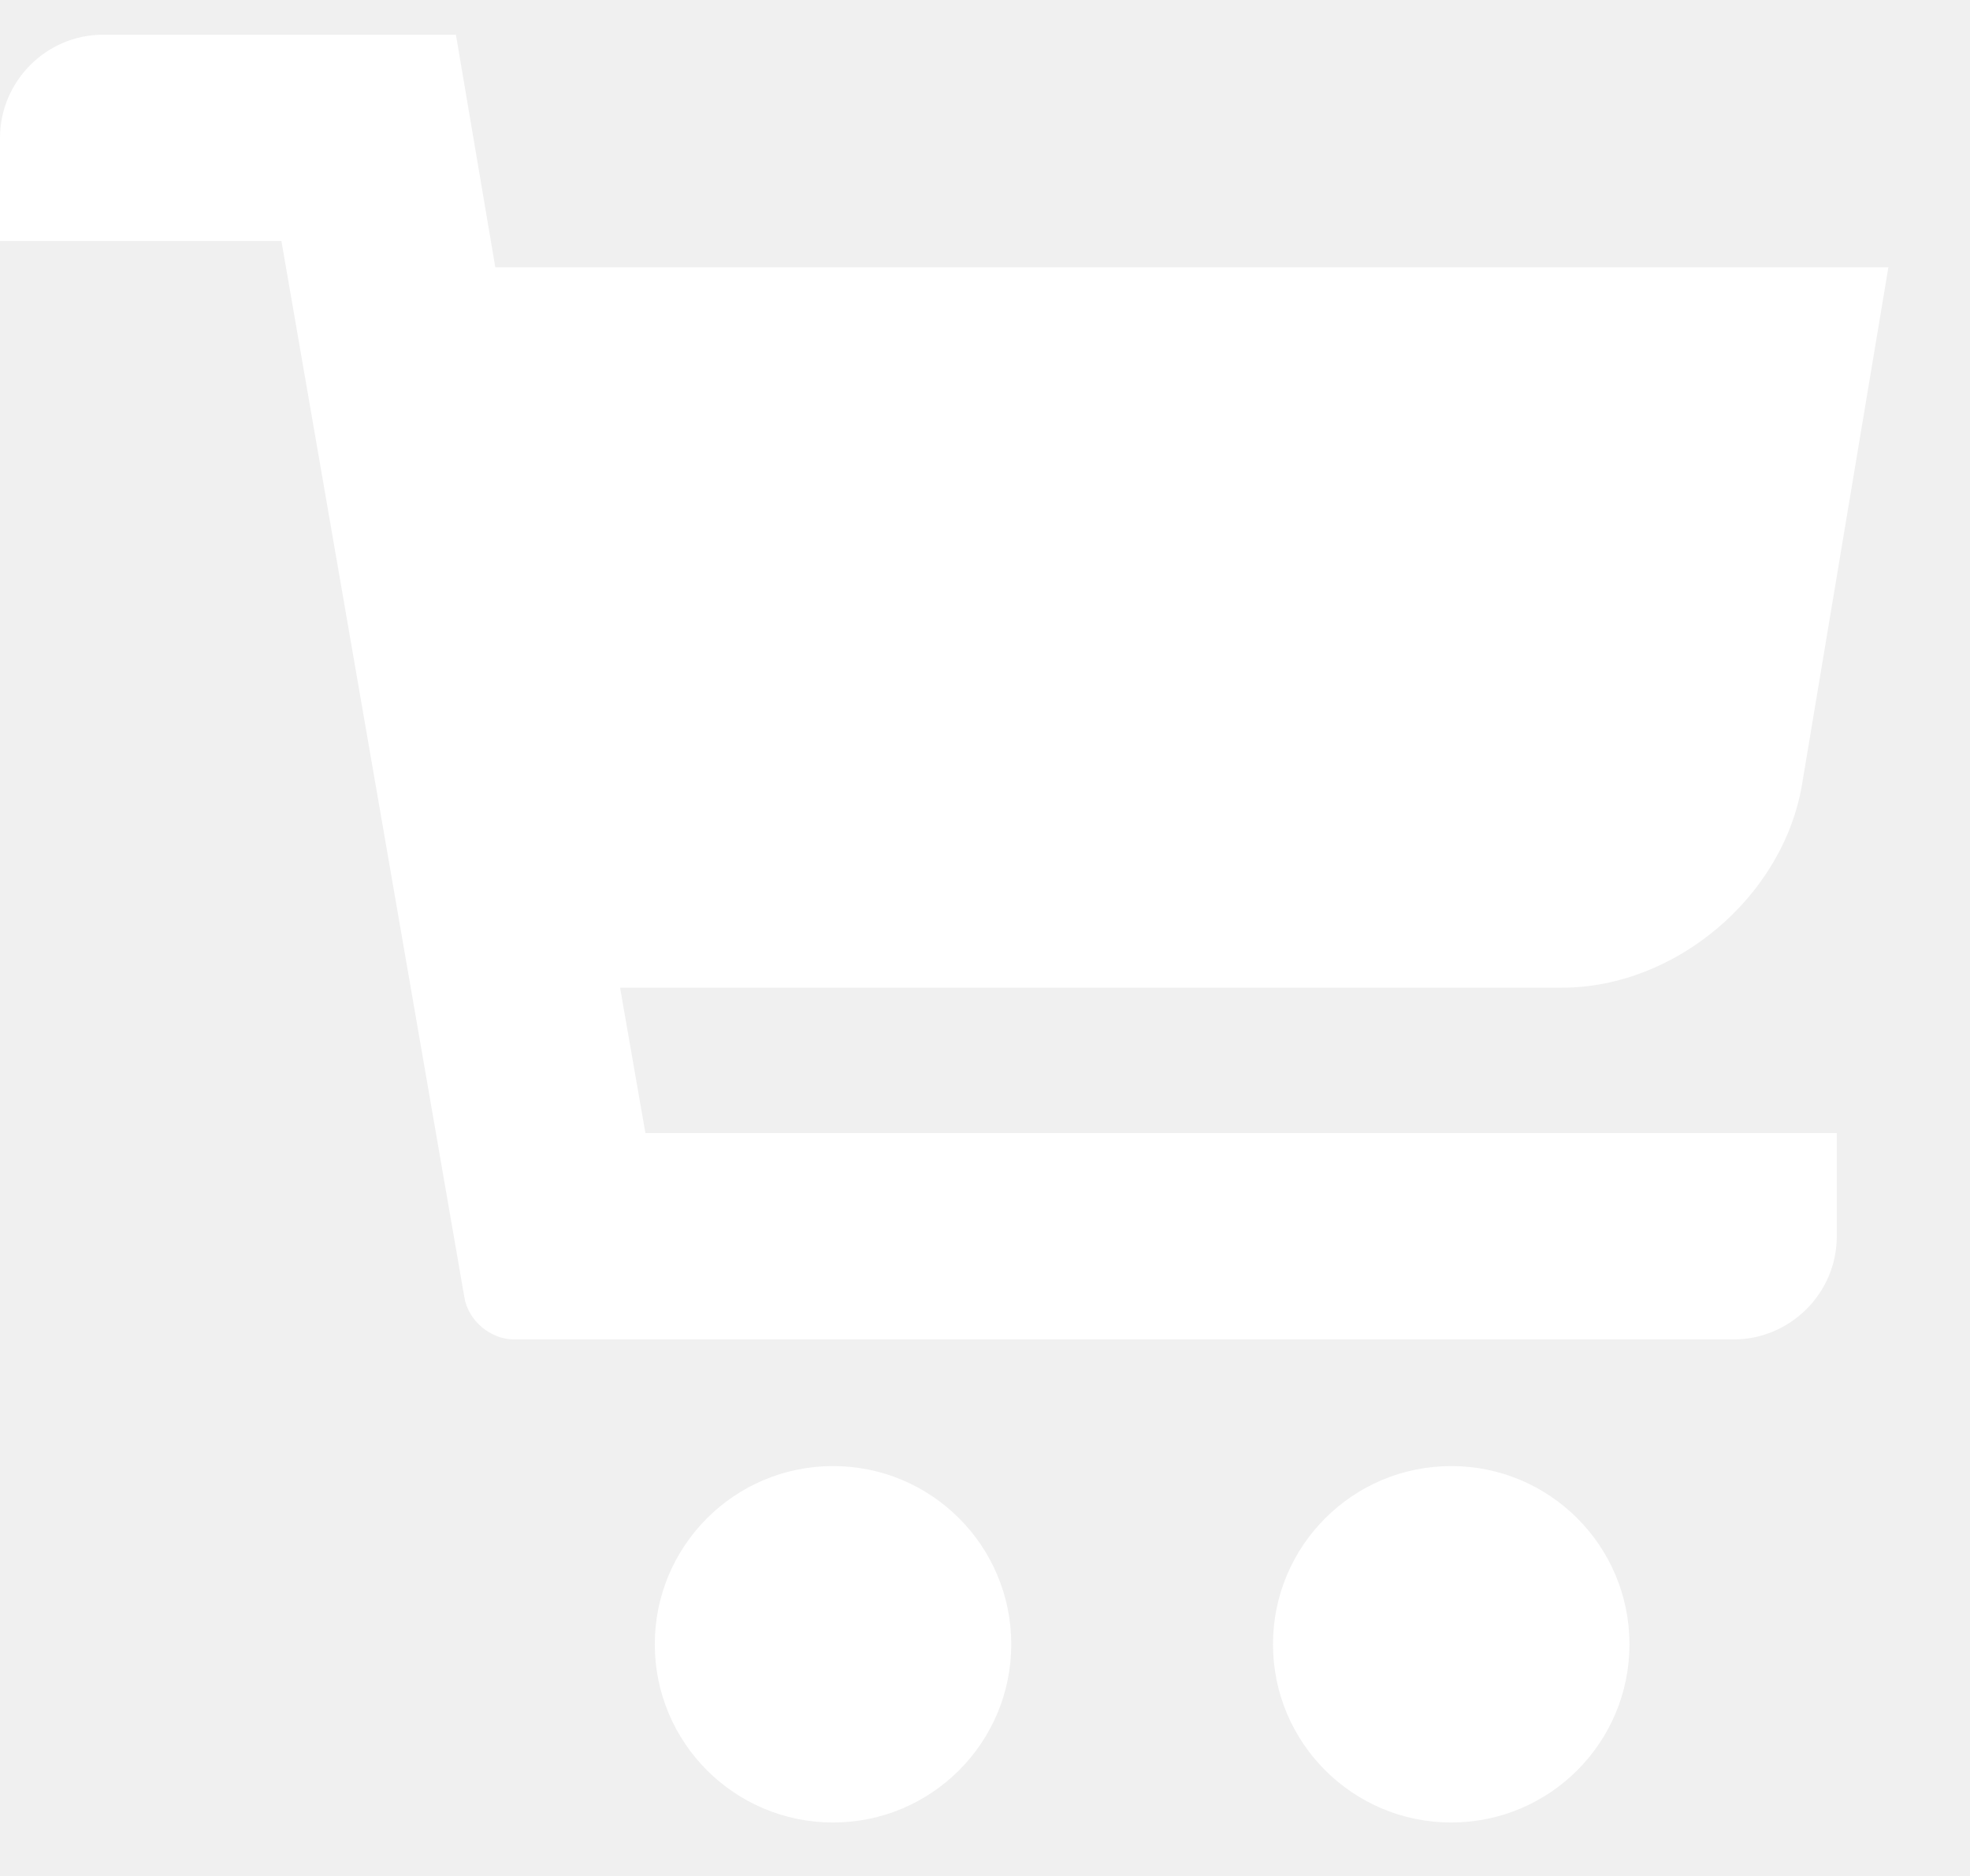
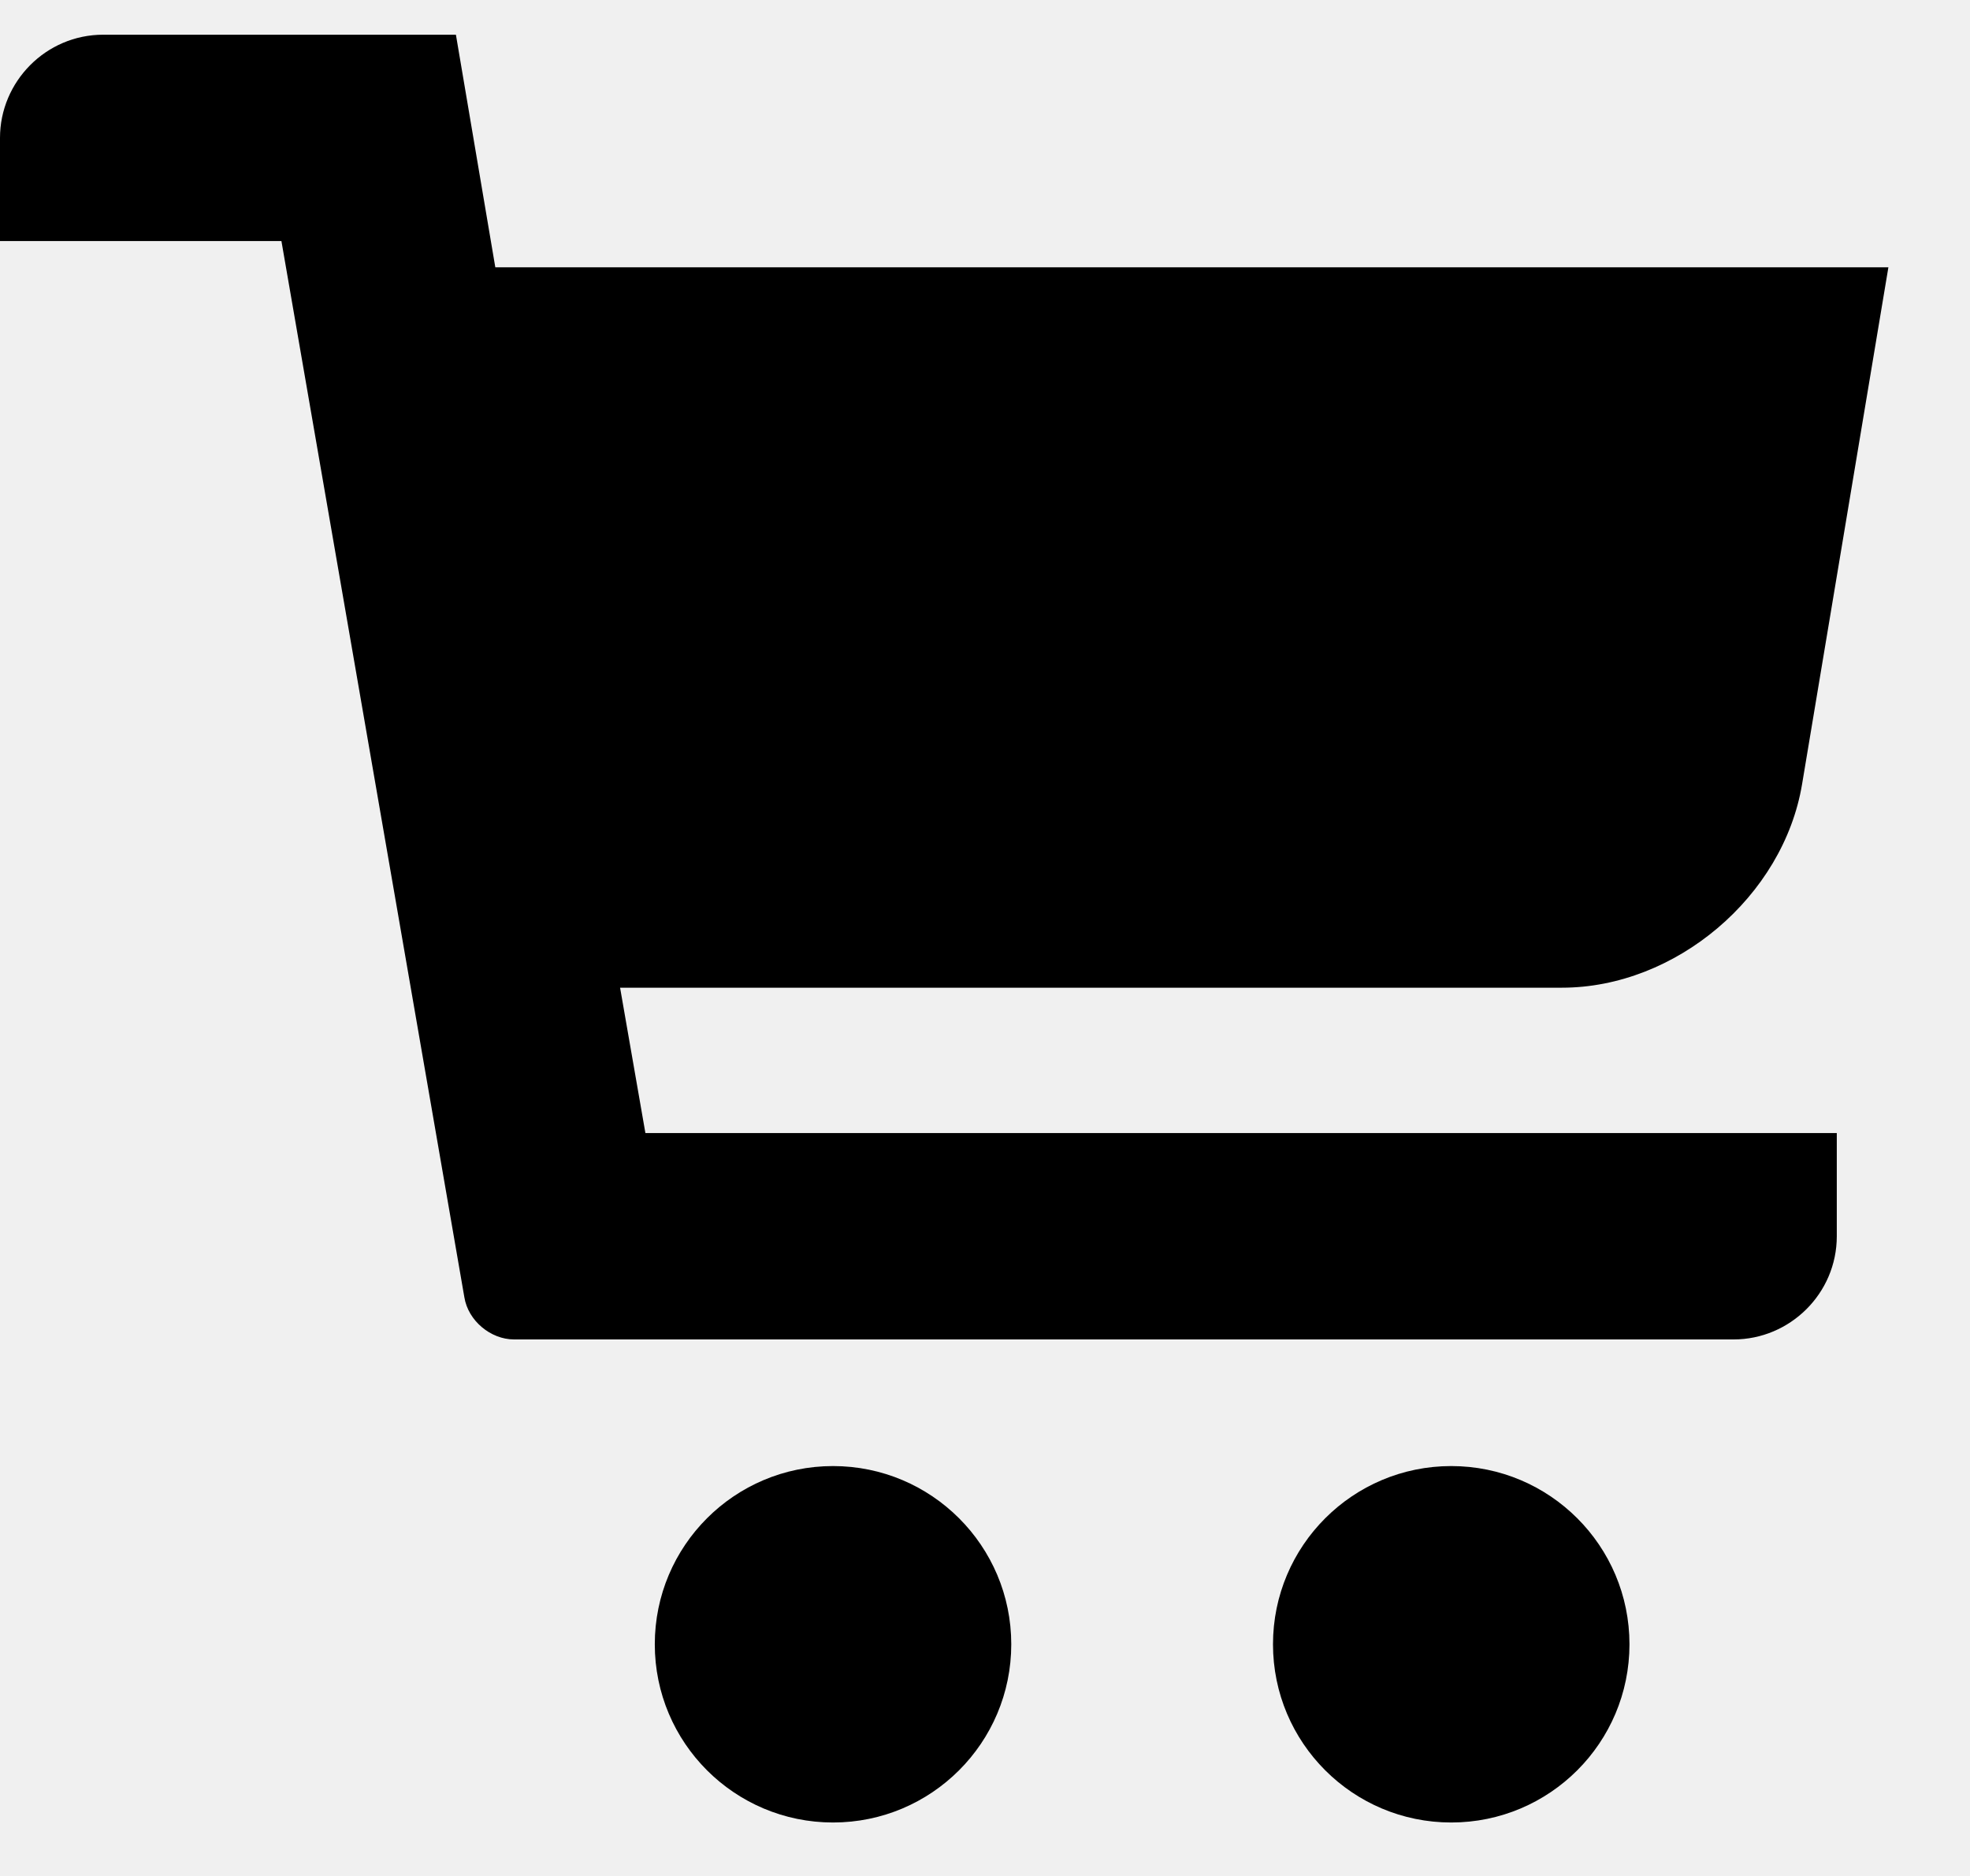
<svg xmlns="http://www.w3.org/2000/svg" xmlns:xlink="http://www.w3.org/1999/xlink" width="21" height="20" viewBox="0 0 21 20">
  <defs>
    <path id="8ygia" d="M1352.13 43.85h-14.85l-.42-2.48h-3.76c-.61 0-1.1.5-1.1 1.1v1.1h3l1.95 11.26c.04.25.28.45.53.45h13c.6 0 1.1-.49 1.1-1.1v-1.1h-12.7l-.27-1.55h10.04c1.21 0 2.36-.97 2.56-2.17z" />
    <path id="8ygib" d="M1338.98 58.53a1.9 1.9 0 1 1 3.8 0 1.9 1.9 0 0 1-3.8 0z" />
    <path id="8ygic" d="M1345.57 58.53a1.9 1.9 0 1 0 3.8 0 1.9 1.9 0 0 0-3.8 0z" />
  </defs>
  <g>
    <g transform="translate(-1332 -41)">
-       <use fill="#fff" xlink:href="#8ygia" />
+       <use xlink:href="#8ygia" />
    </g>
    <g transform="translate(-1332 -41)">
-       <use fill="#fff" xlink:href="#8ygib" />
+       <use xlink:href="#8ygib" />
    </g>
    <g transform="translate(-1332 -41)">
-       <use fill="#fff" xlink:href="#8ygic" />
+       <use xlink:href="#8ygic" />
    </g>
  </g>
</svg>
